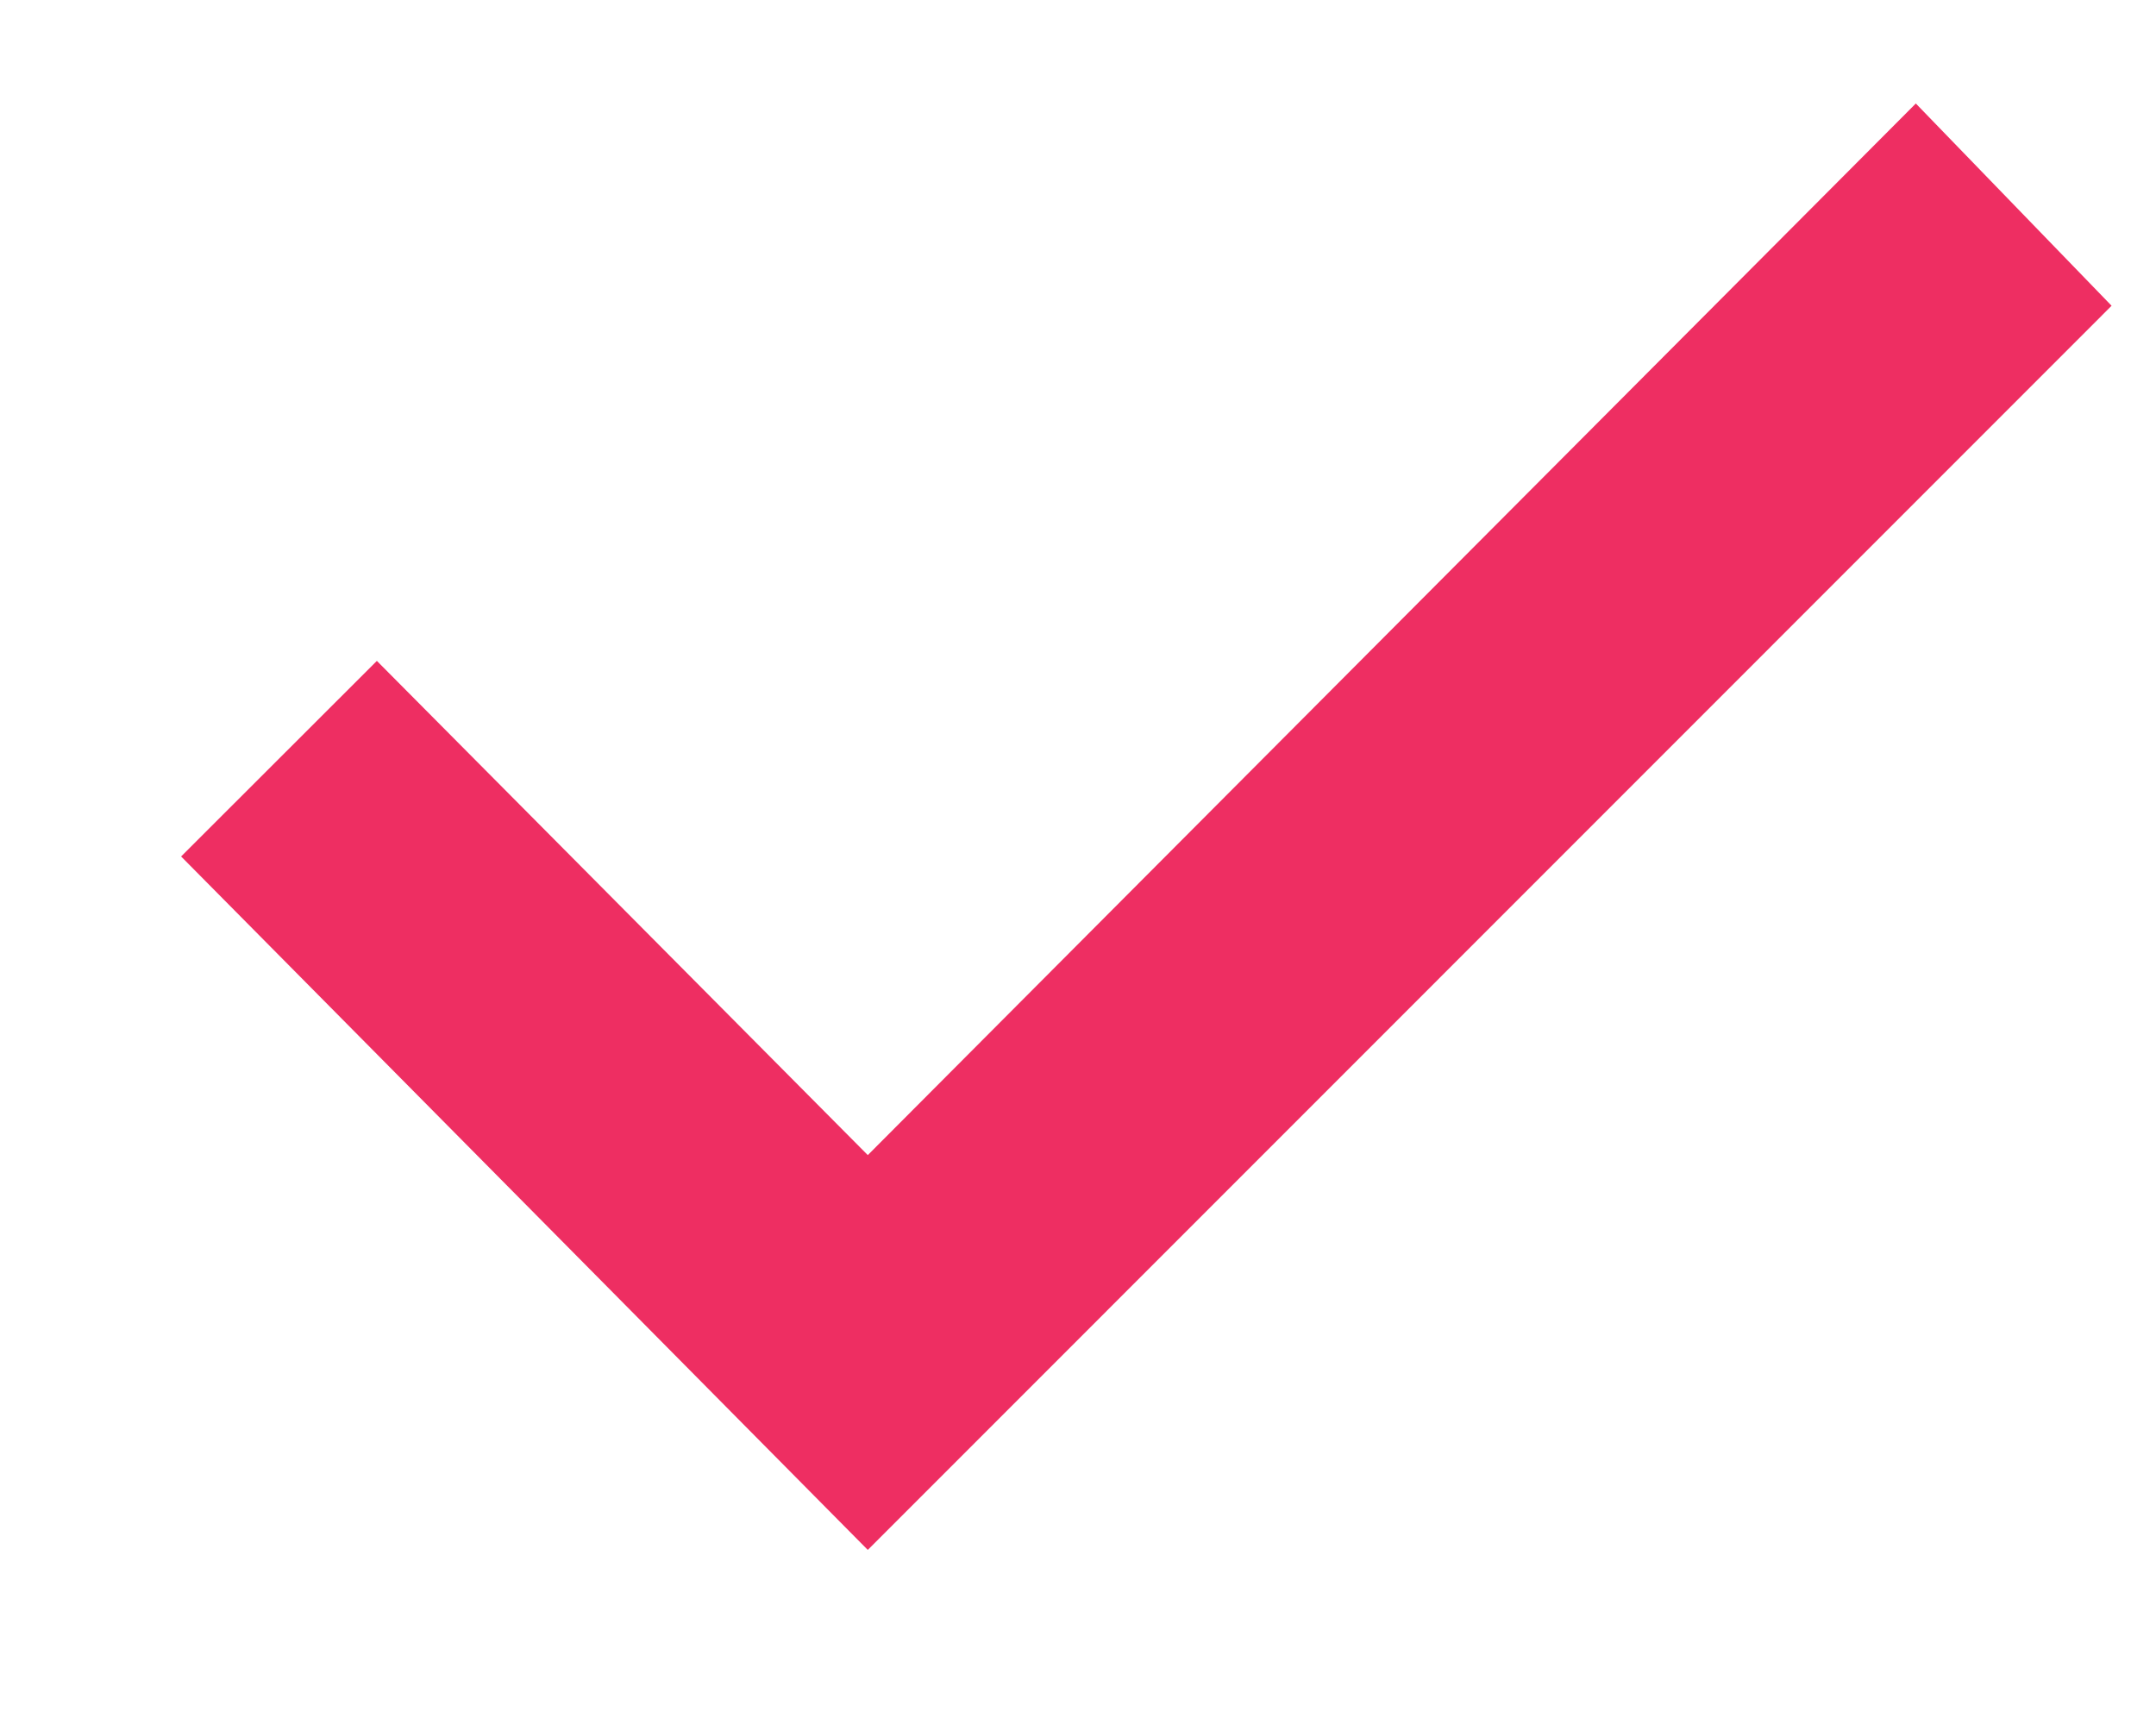
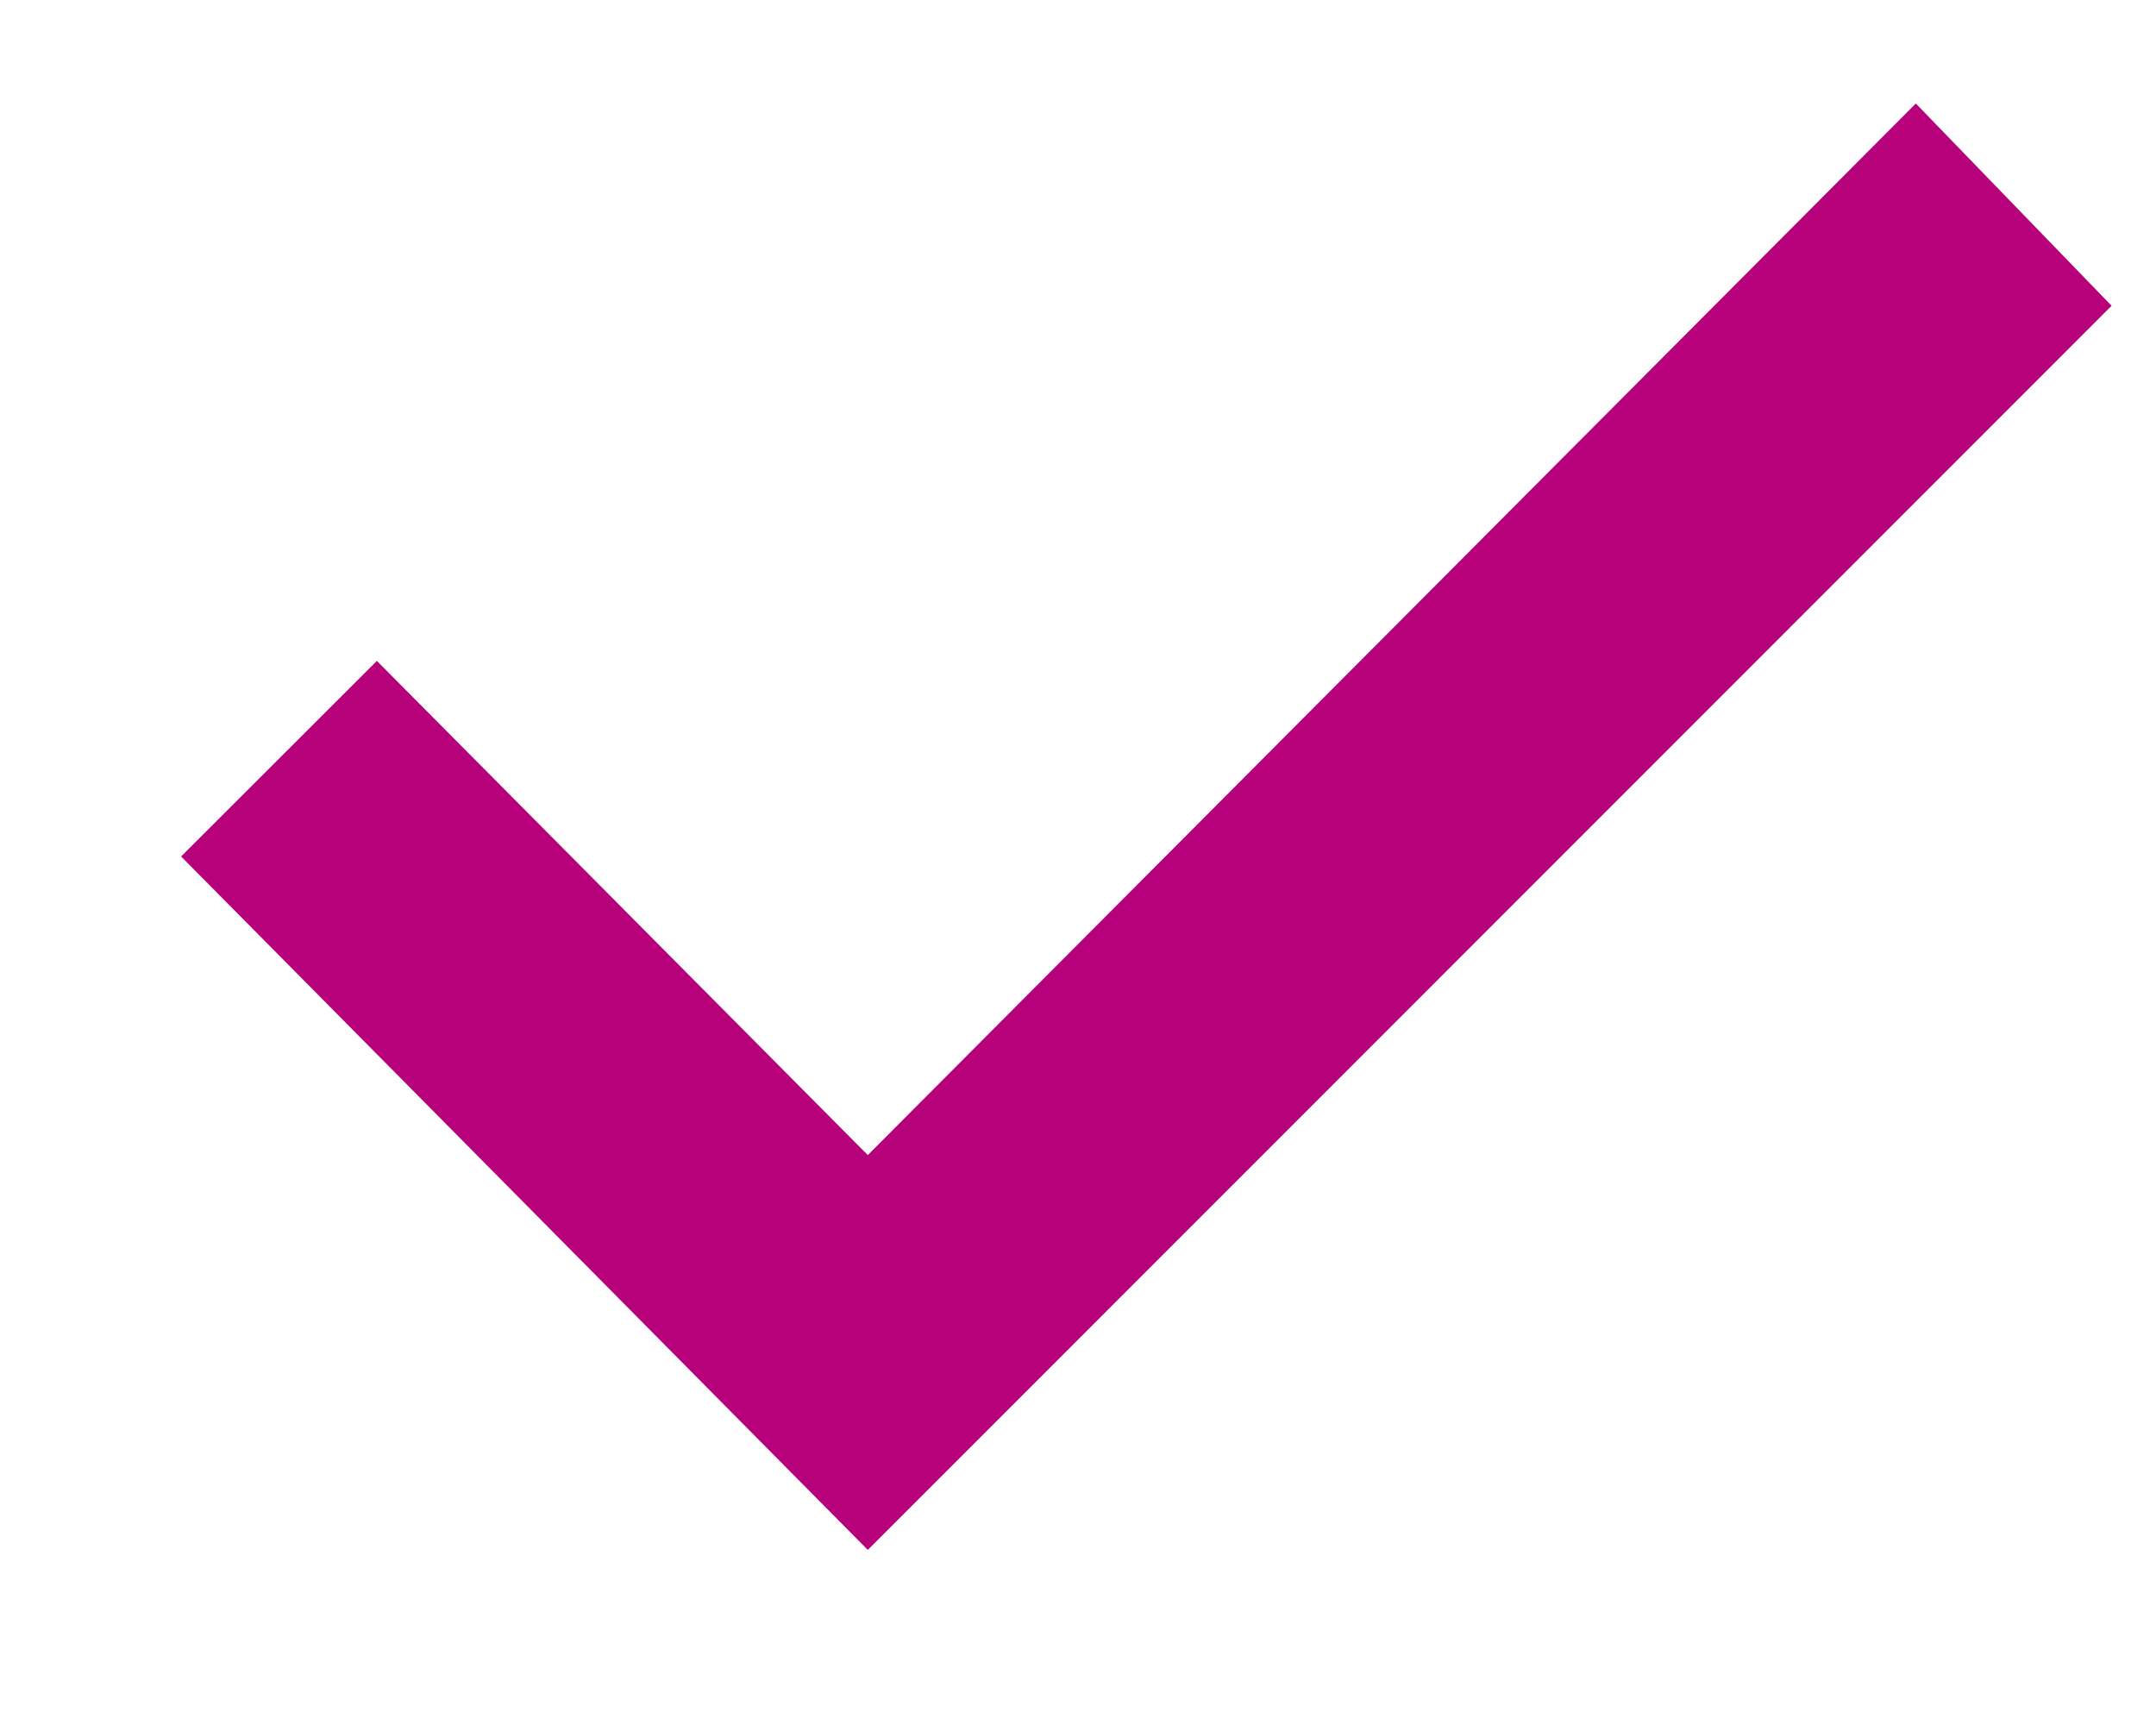
<svg xmlns="http://www.w3.org/2000/svg" width="10px" height="8px" viewBox="0 0 10 8" version="1.1">
  <defs />
  <g id="Symbols" stroke="none" stroke-width="1" fill="none" fill-rule="evenodd">
-     <g id="Menu/Setting/Check" transform="translate(-3, -4)" fill="#EE2E62">
+     <g id="Menu/Setting/Check" transform="translate(-3, -4)" fill="#b7017b">
      <polygon id="Path" points="7.025 11.188 12.794 5.418 11.886 4.48 7.025 9.357 4.748 7.065 3.84 7.972" />
    </g>
  </g>
</svg>
